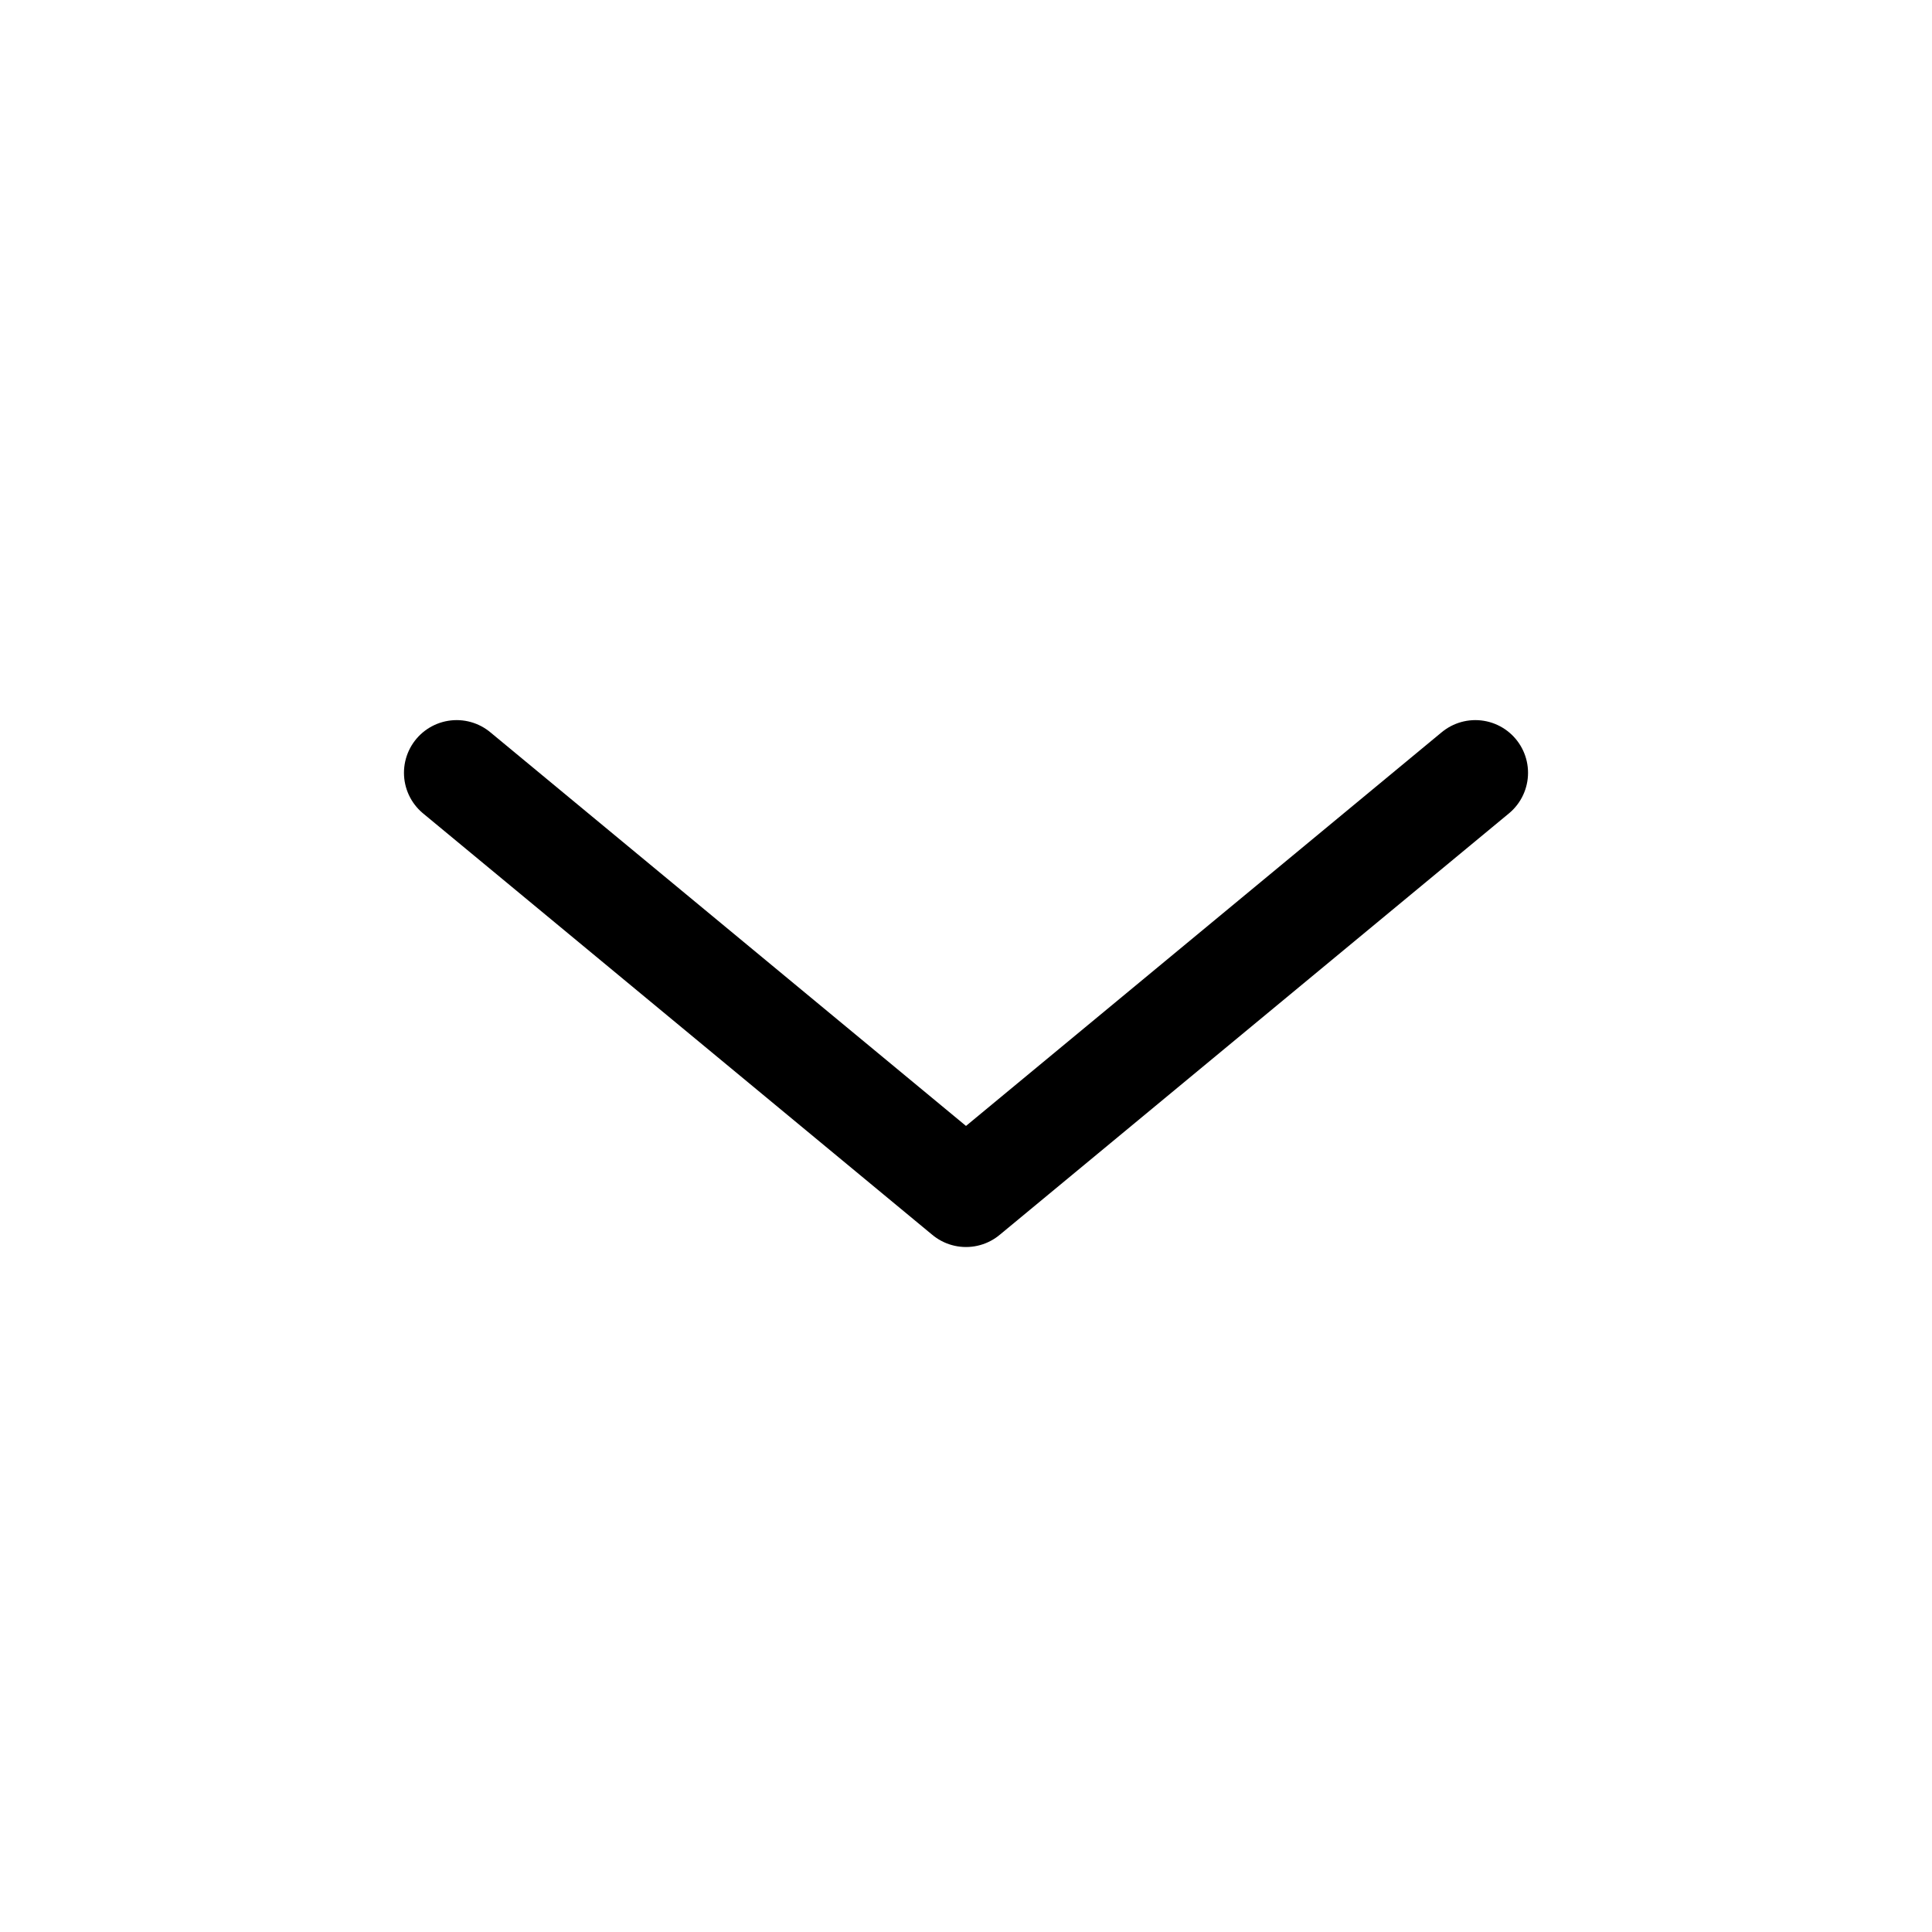
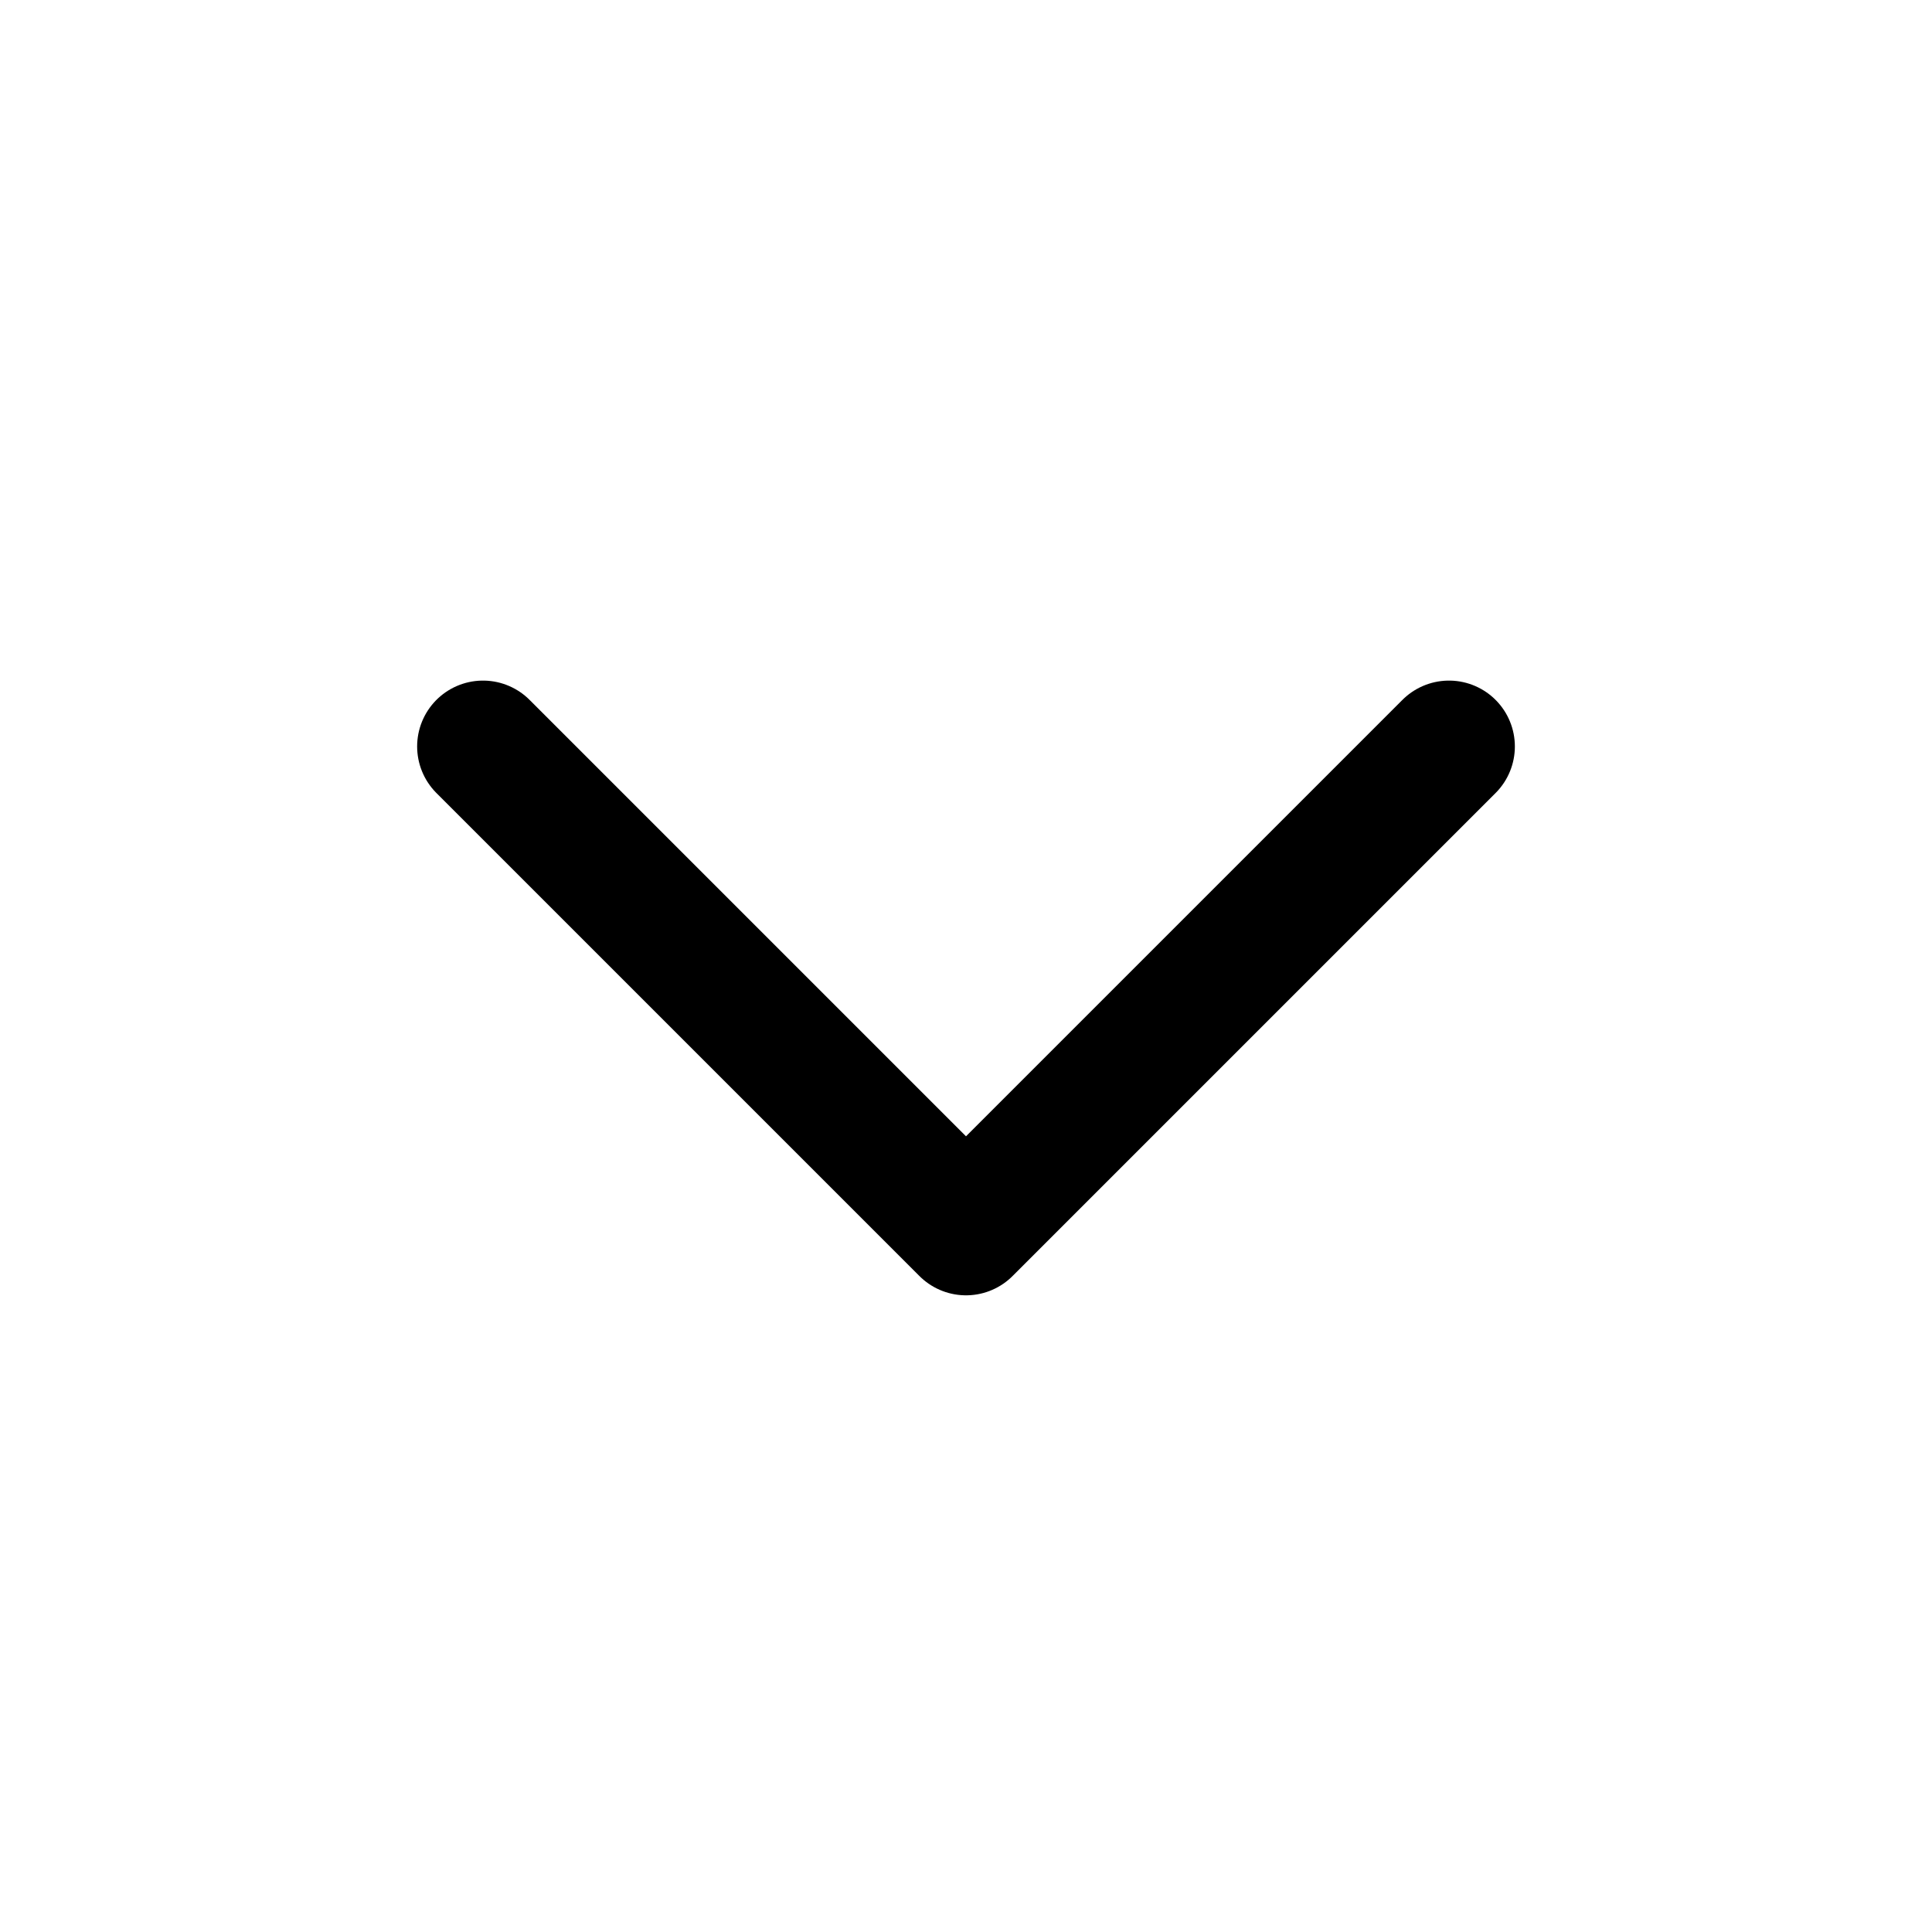
- <svg xmlns="http://www.w3.org/2000/svg" width="55" height="55" viewBox="0 0 55 55" fill="none">
-   <path d="M13 22L27.5 34L42 22" stroke="black" stroke-width="3" stroke-linecap="round" stroke-linejoin="round" />
+ <svg xmlns="http://www.w3.org/2000/svg" width="44" height="44" viewBox="0 0 44 44" fill="none">
+   <mask id="mask0_3243_10943" style="mask-type:alpha" maskUnits="userSpaceOnUse" x="0" y="0" width="44" height="44">
+     <rect width="44" height="44" fill="#D9D9D9" />
+   </mask>
+   <g mask="url(#mask0_3243_10943)">
+     <path d="M11 17L22 28L33 17" stroke="black" stroke-width="3" stroke-linecap="round" stroke-linejoin="round" />
+   </g>
</svg>
